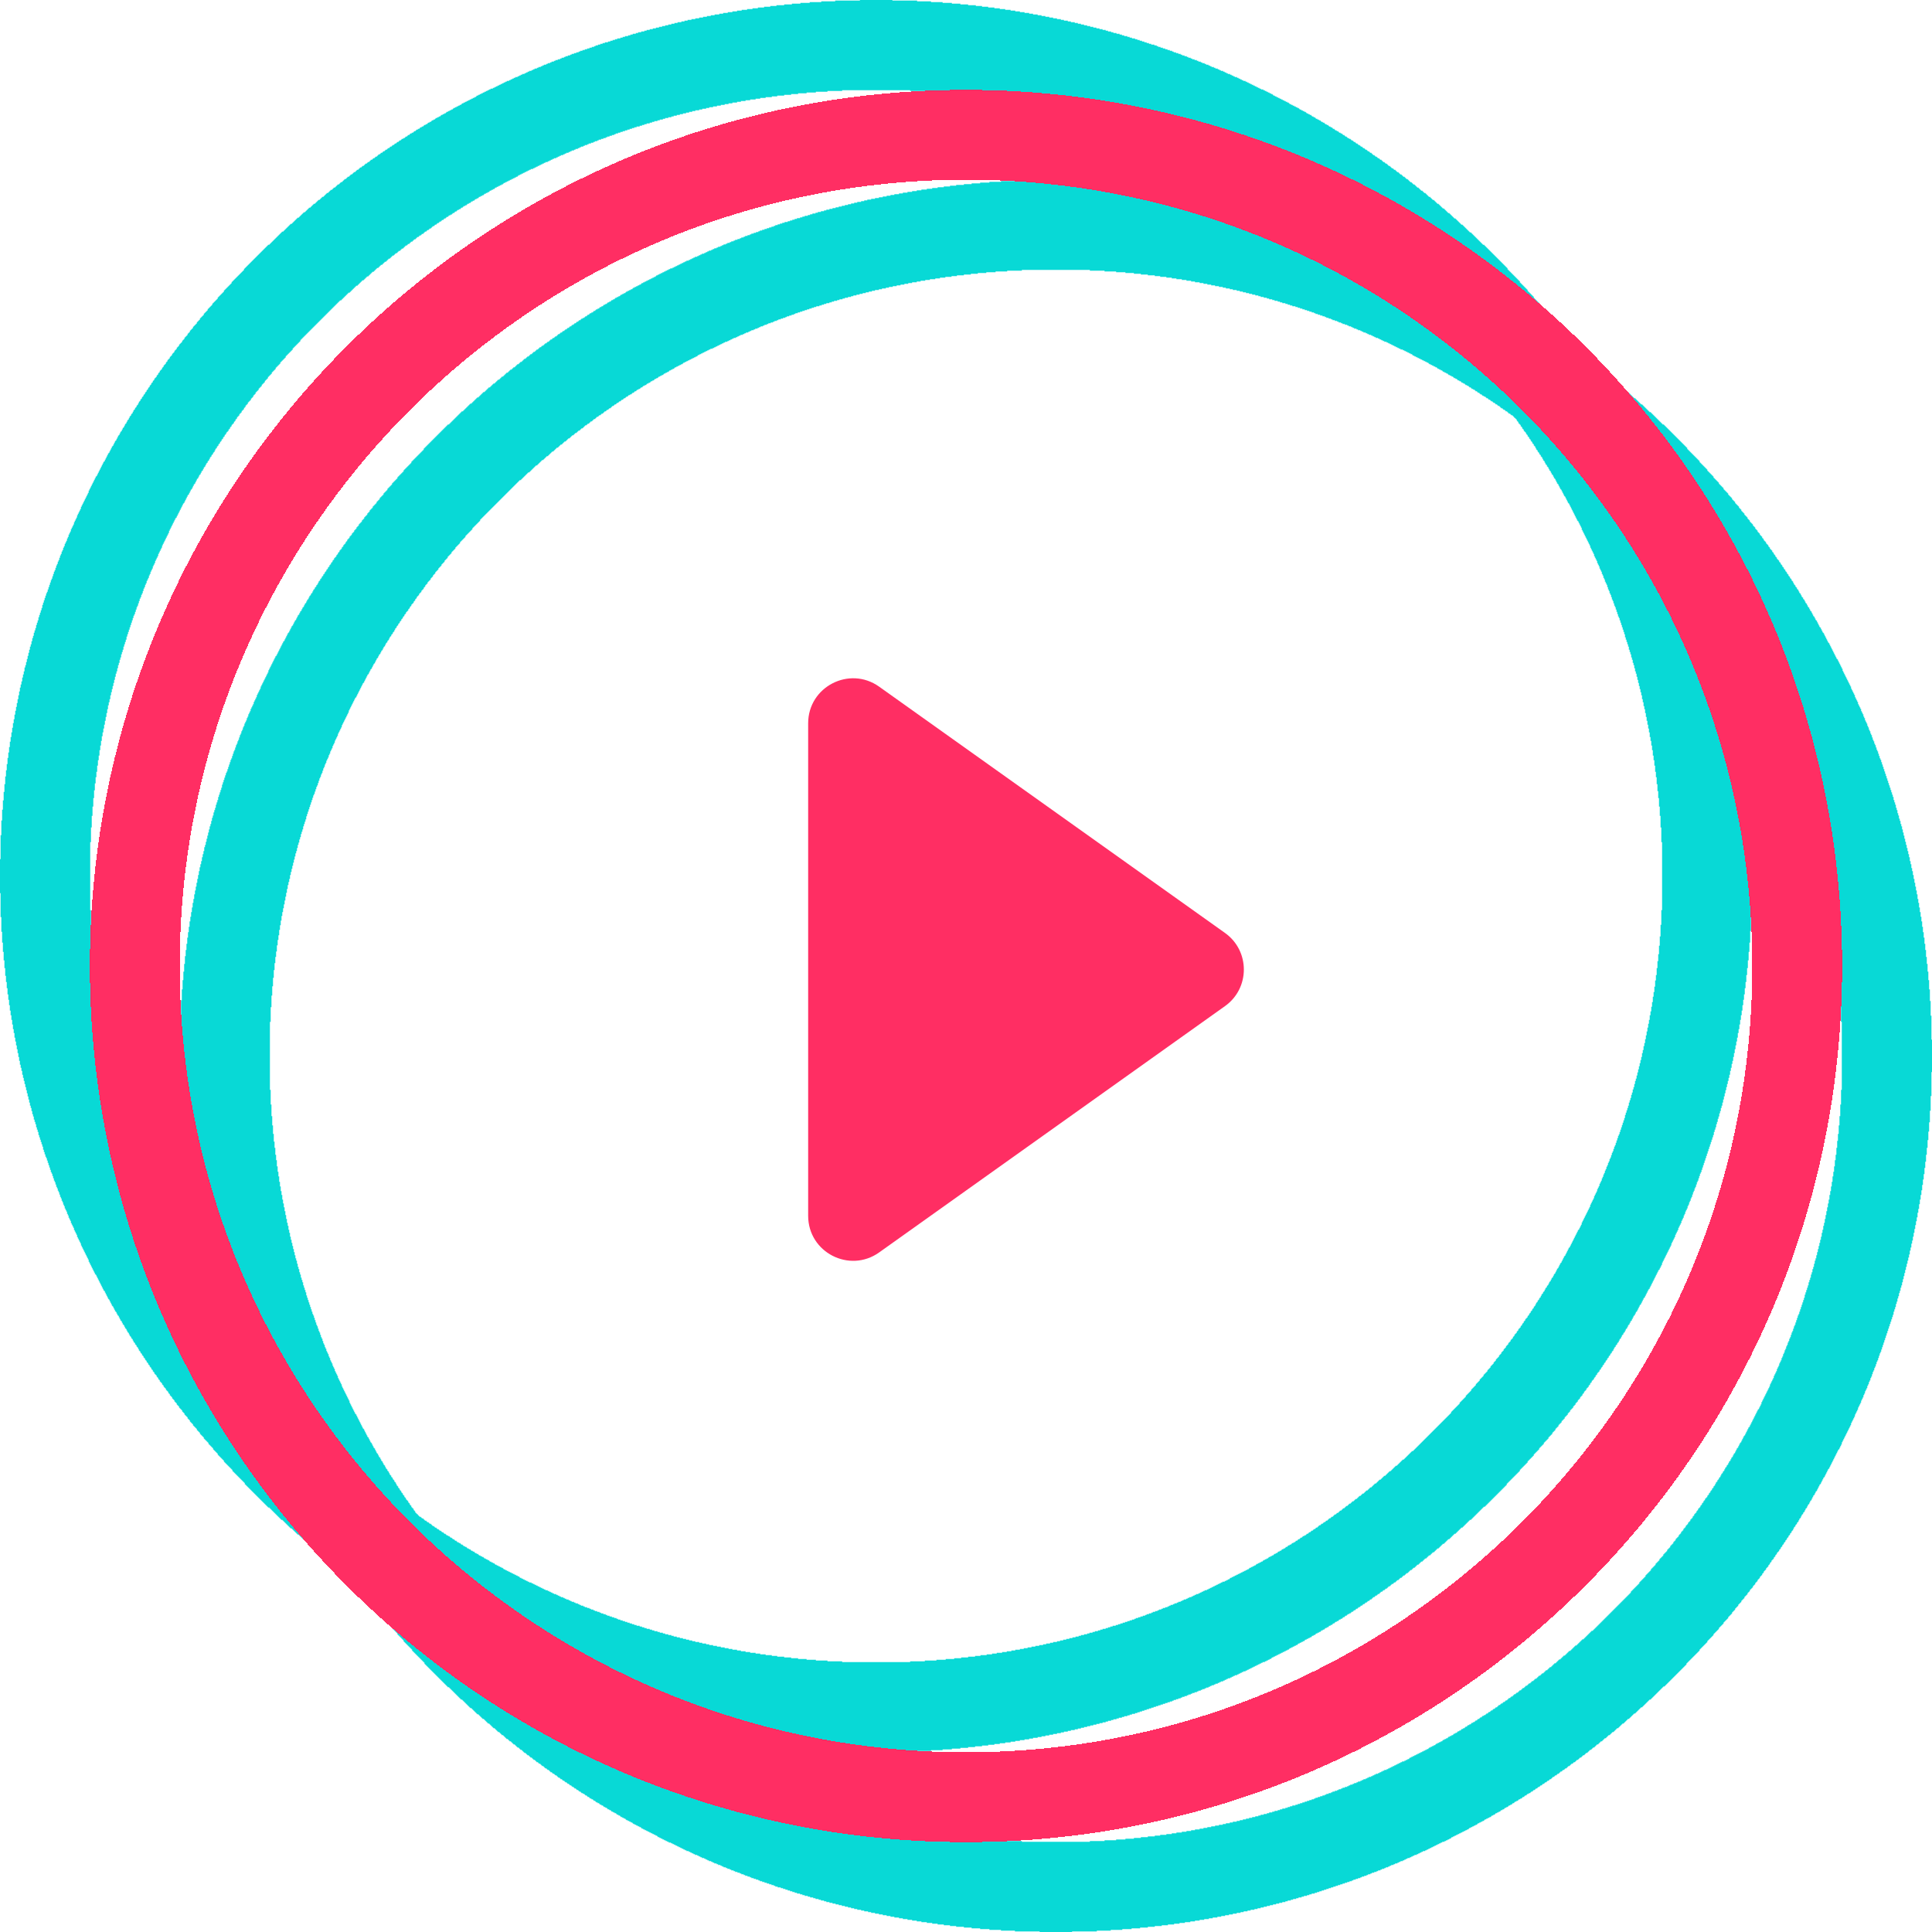
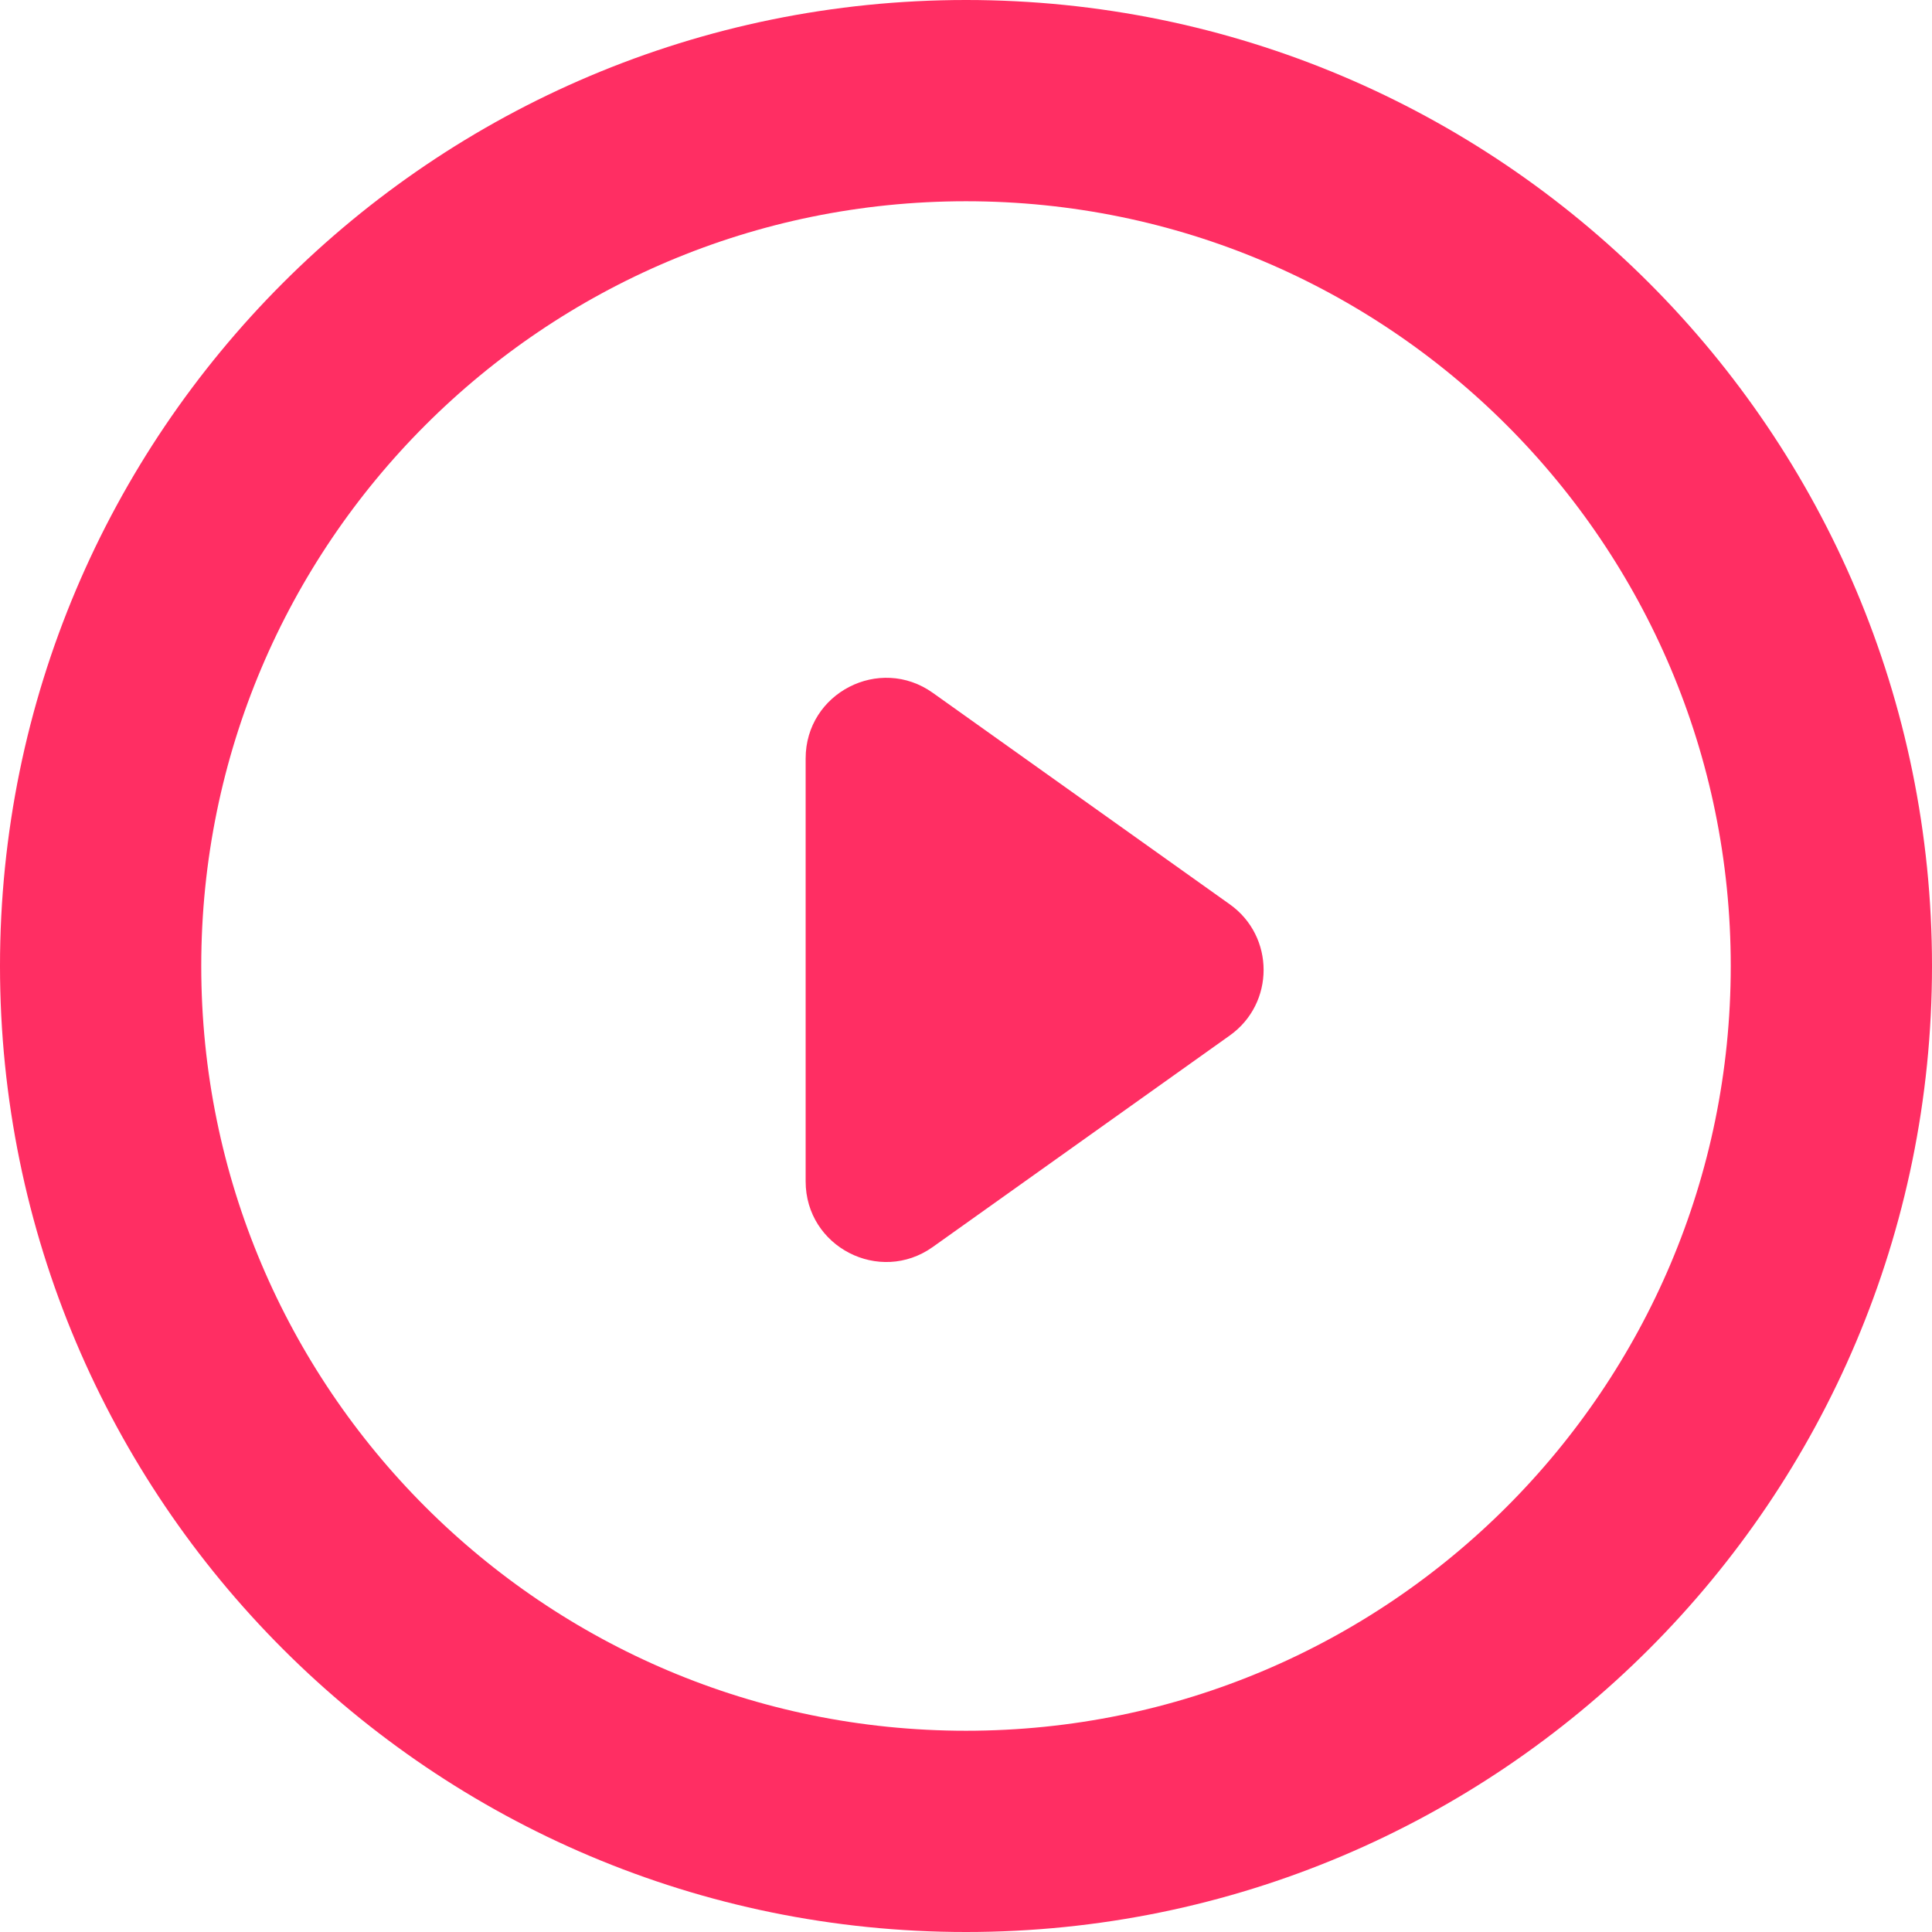
- <svg xmlns="http://www.w3.org/2000/svg" width="43" height="43" viewBox="0 0 43 43" fill="none">
-   <path d="M27.264 20.764L19.567 15.283C18.905 14.812 17.987 15.285 17.987 16.098V27.06C17.987 27.873 18.905 28.346 19.567 27.875L27.264 22.393C27.824 21.995 27.824 21.163 27.264 20.764Z" fill="#FF2E63" />
-   <g filter="url(#filter0_dd)">
-     <circle cx="21.5" cy="21.5" r="18.5" stroke="#FF2E63" stroke-width="2" shape-rendering="crispEdges" />
-   </g>
-   <defs>
-     <filter id="filter0_dd" x="0" y="0" width="43" height="43" filterUnits="userSpaceOnUse" color-interpolation-filters="sRGB">
-       <feFlood flood-opacity="0" result="BackgroundImageFix" />
-       <feColorMatrix in="SourceAlpha" type="matrix" values="0 0 0 0 0 0 0 0 0 0 0 0 0 0 0 0 0 0 127 0" result="hardAlpha" />
-       <feOffset dx="2" dy="2" />
-       <feComposite in2="hardAlpha" operator="out" />
-       <feColorMatrix type="matrix" values="0 0 0 0 0.031 0 0 0 0 0.851 0 0 0 0 0.839 0 0 0 1 0" />
-       <feBlend mode="normal" in2="BackgroundImageFix" result="effect1_dropShadow" />
-       <feColorMatrix in="SourceAlpha" type="matrix" values="0 0 0 0 0 0 0 0 0 0 0 0 0 0 0 0 0 0 127 0" result="hardAlpha" />
-       <feOffset dx="-2" dy="-2" />
-       <feComposite in2="hardAlpha" operator="out" />
-       <feColorMatrix type="matrix" values="0 0 0 0 0.031 0 0 0 0 0.851 0 0 0 0 0.839 0 0 0 1 0" />
-       <feBlend mode="normal" in2="effect1_dropShadow" result="effect2_dropShadow" />
-       <feBlend mode="normal" in="SourceGraphic" in2="effect2_dropShadow" result="shape" />
-     </filter>
-   </defs>
+ <svg xmlns="http://www.w3.org/2000/svg" width="48" height="48" viewBox="0 0 48 48" fill="none">
+   <path d="M30.554 22.468L23.176 17.214C21.852 16.271 20.016 17.218 20.016 18.843V29.351C20.016 30.977 21.852 31.923 23.176 30.98L30.554 25.726C31.674 24.929 31.674 23.265 30.554 22.468Z" fill="#FF2E63" />
+   <circle cx="24" cy="24" r="21.5" stroke="#FF2E63" stroke-width="5" />
</svg>
